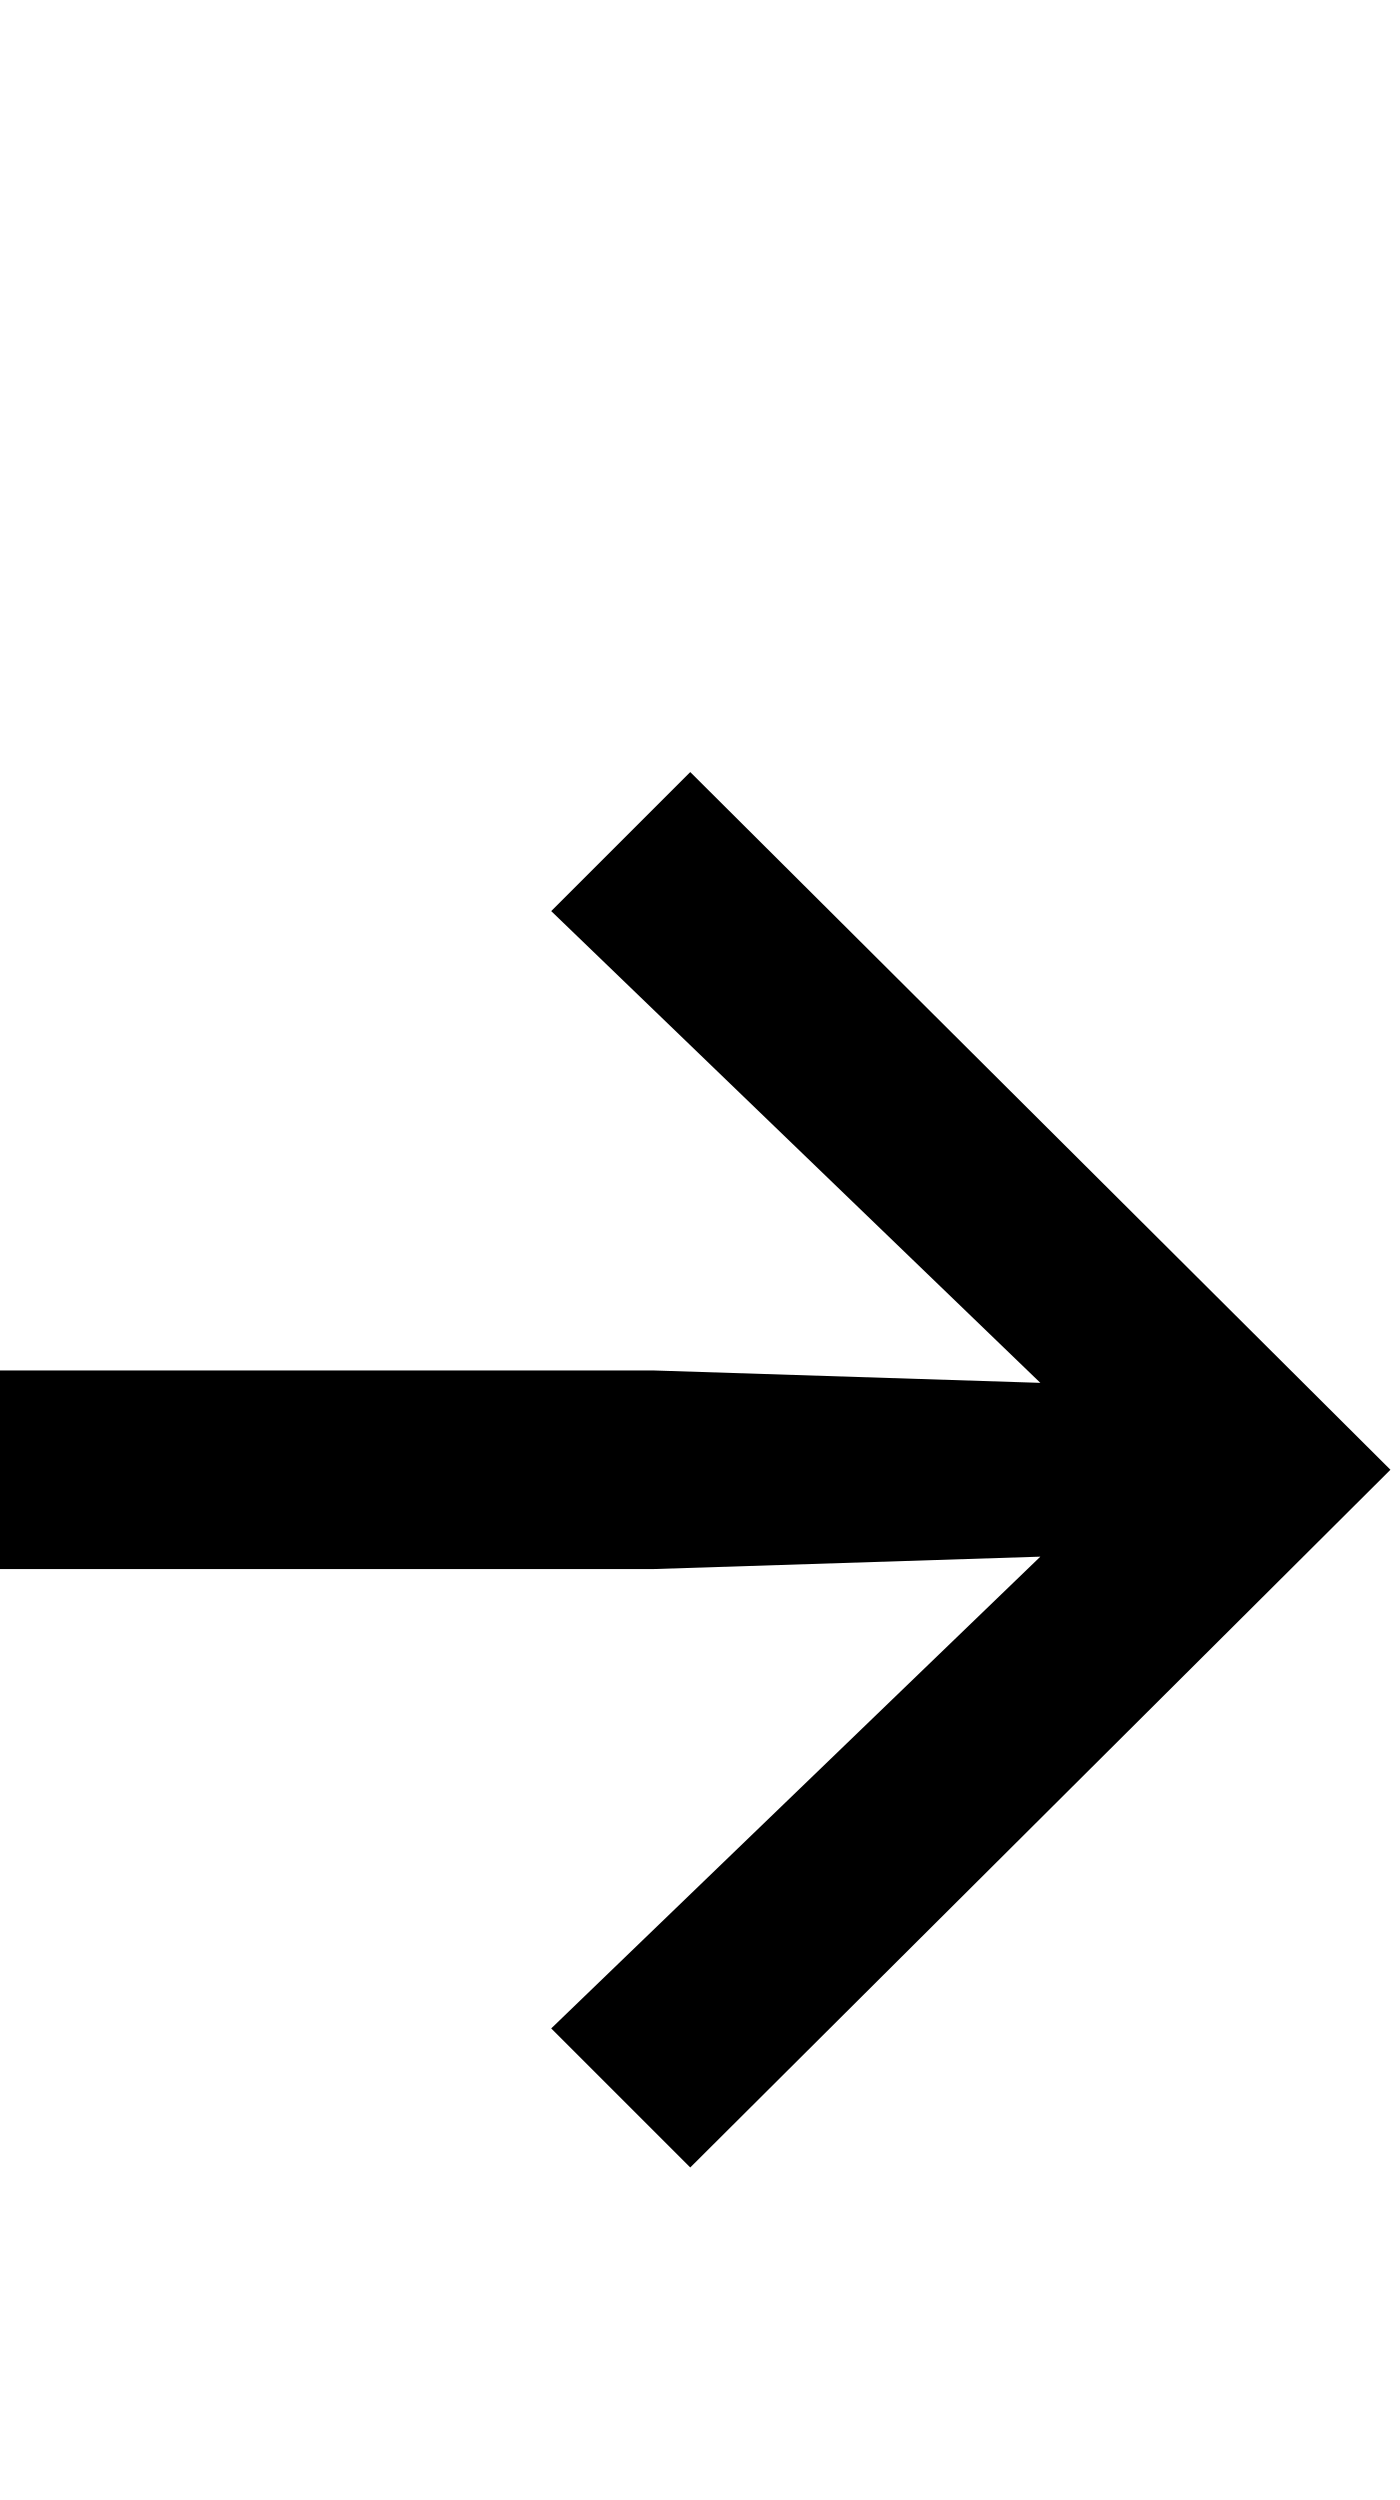
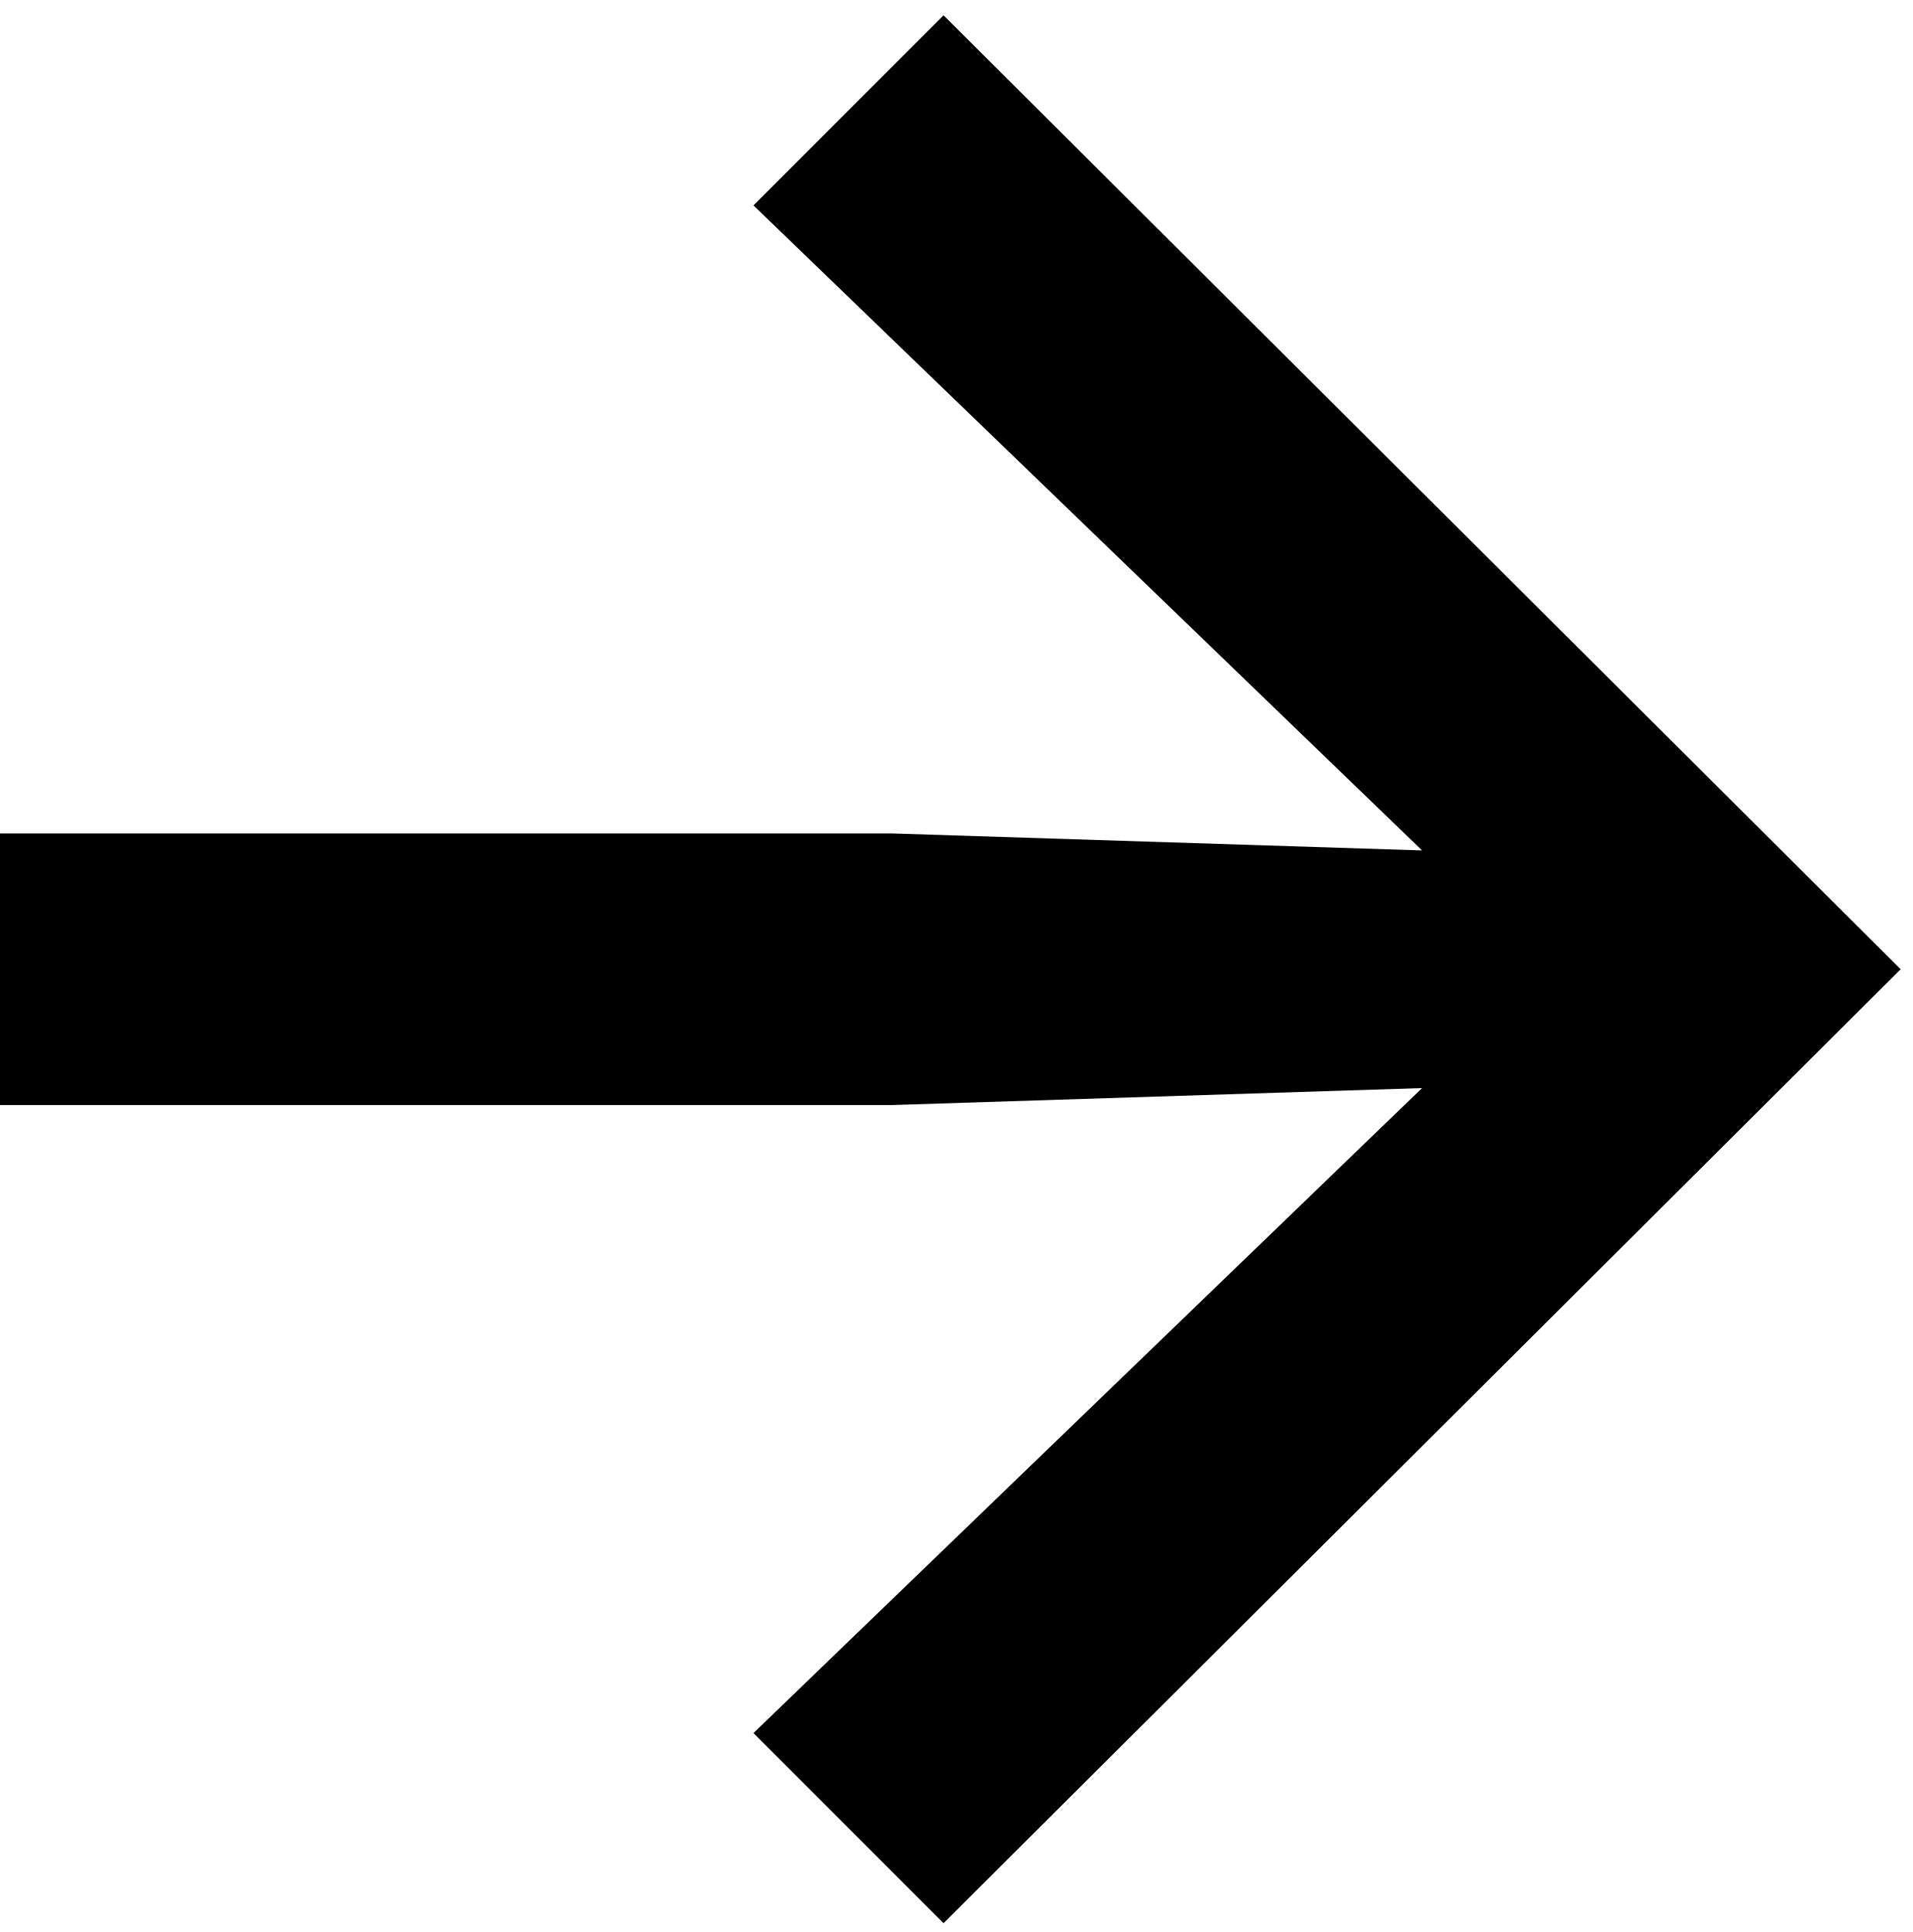
- <svg xmlns="http://www.w3.org/2000/svg" width="103" height="184" viewBox="0 0 103 184" fill="none">
-   <path d="M76.569 114.57L48.061 115.484H0V100.865H48.061L76.569 101.778L40.569 67.057L50.803 56.824L102.336 108.174L50.803 159.525L40.569 149.292L76.569 114.57Z" fill="currentColor" />
+ <svg xmlns="http://www.w3.org/2000/svg" width="103" height="104" viewBox="0 0 103 104" fill="none">
+   <path d="M76.569 58.571L48.061 59.484H0V44.865H48.061L76.569 45.779L40.569 11.057L50.803 0.824L102.336 52.175L50.803 103.525L40.569 93.292L76.569 58.571Z" fill="currentColor" />
</svg>
